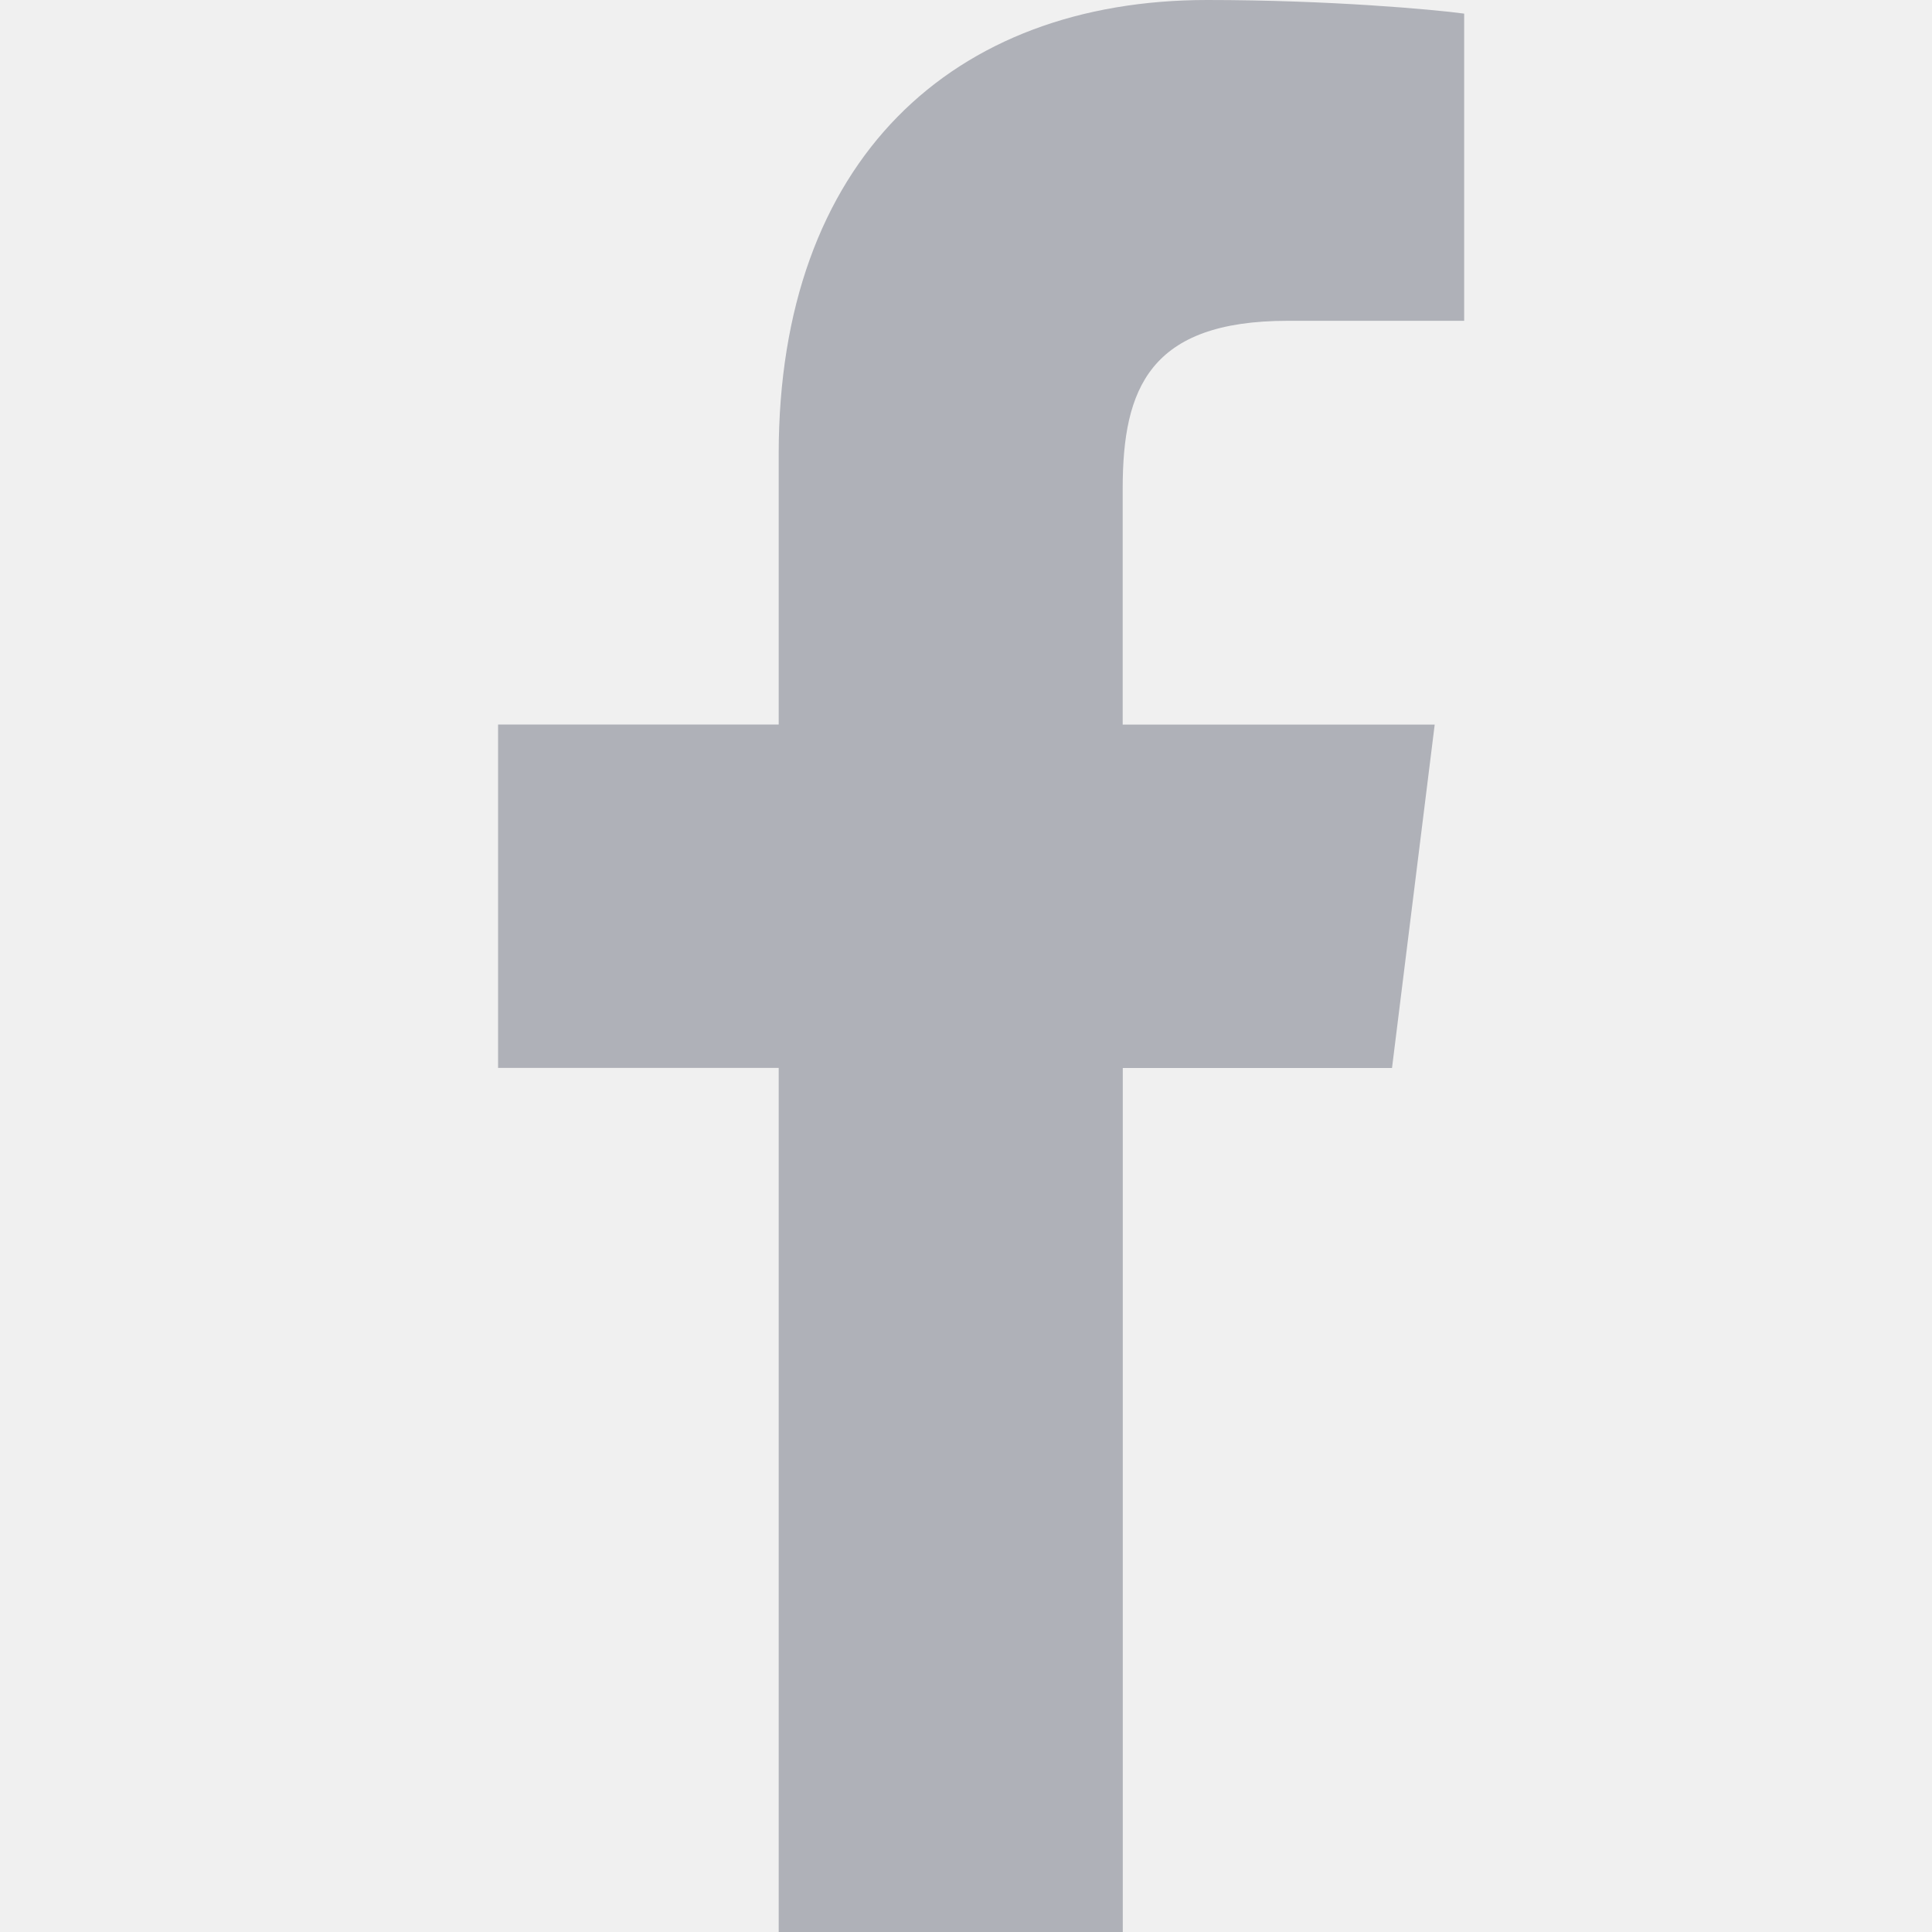
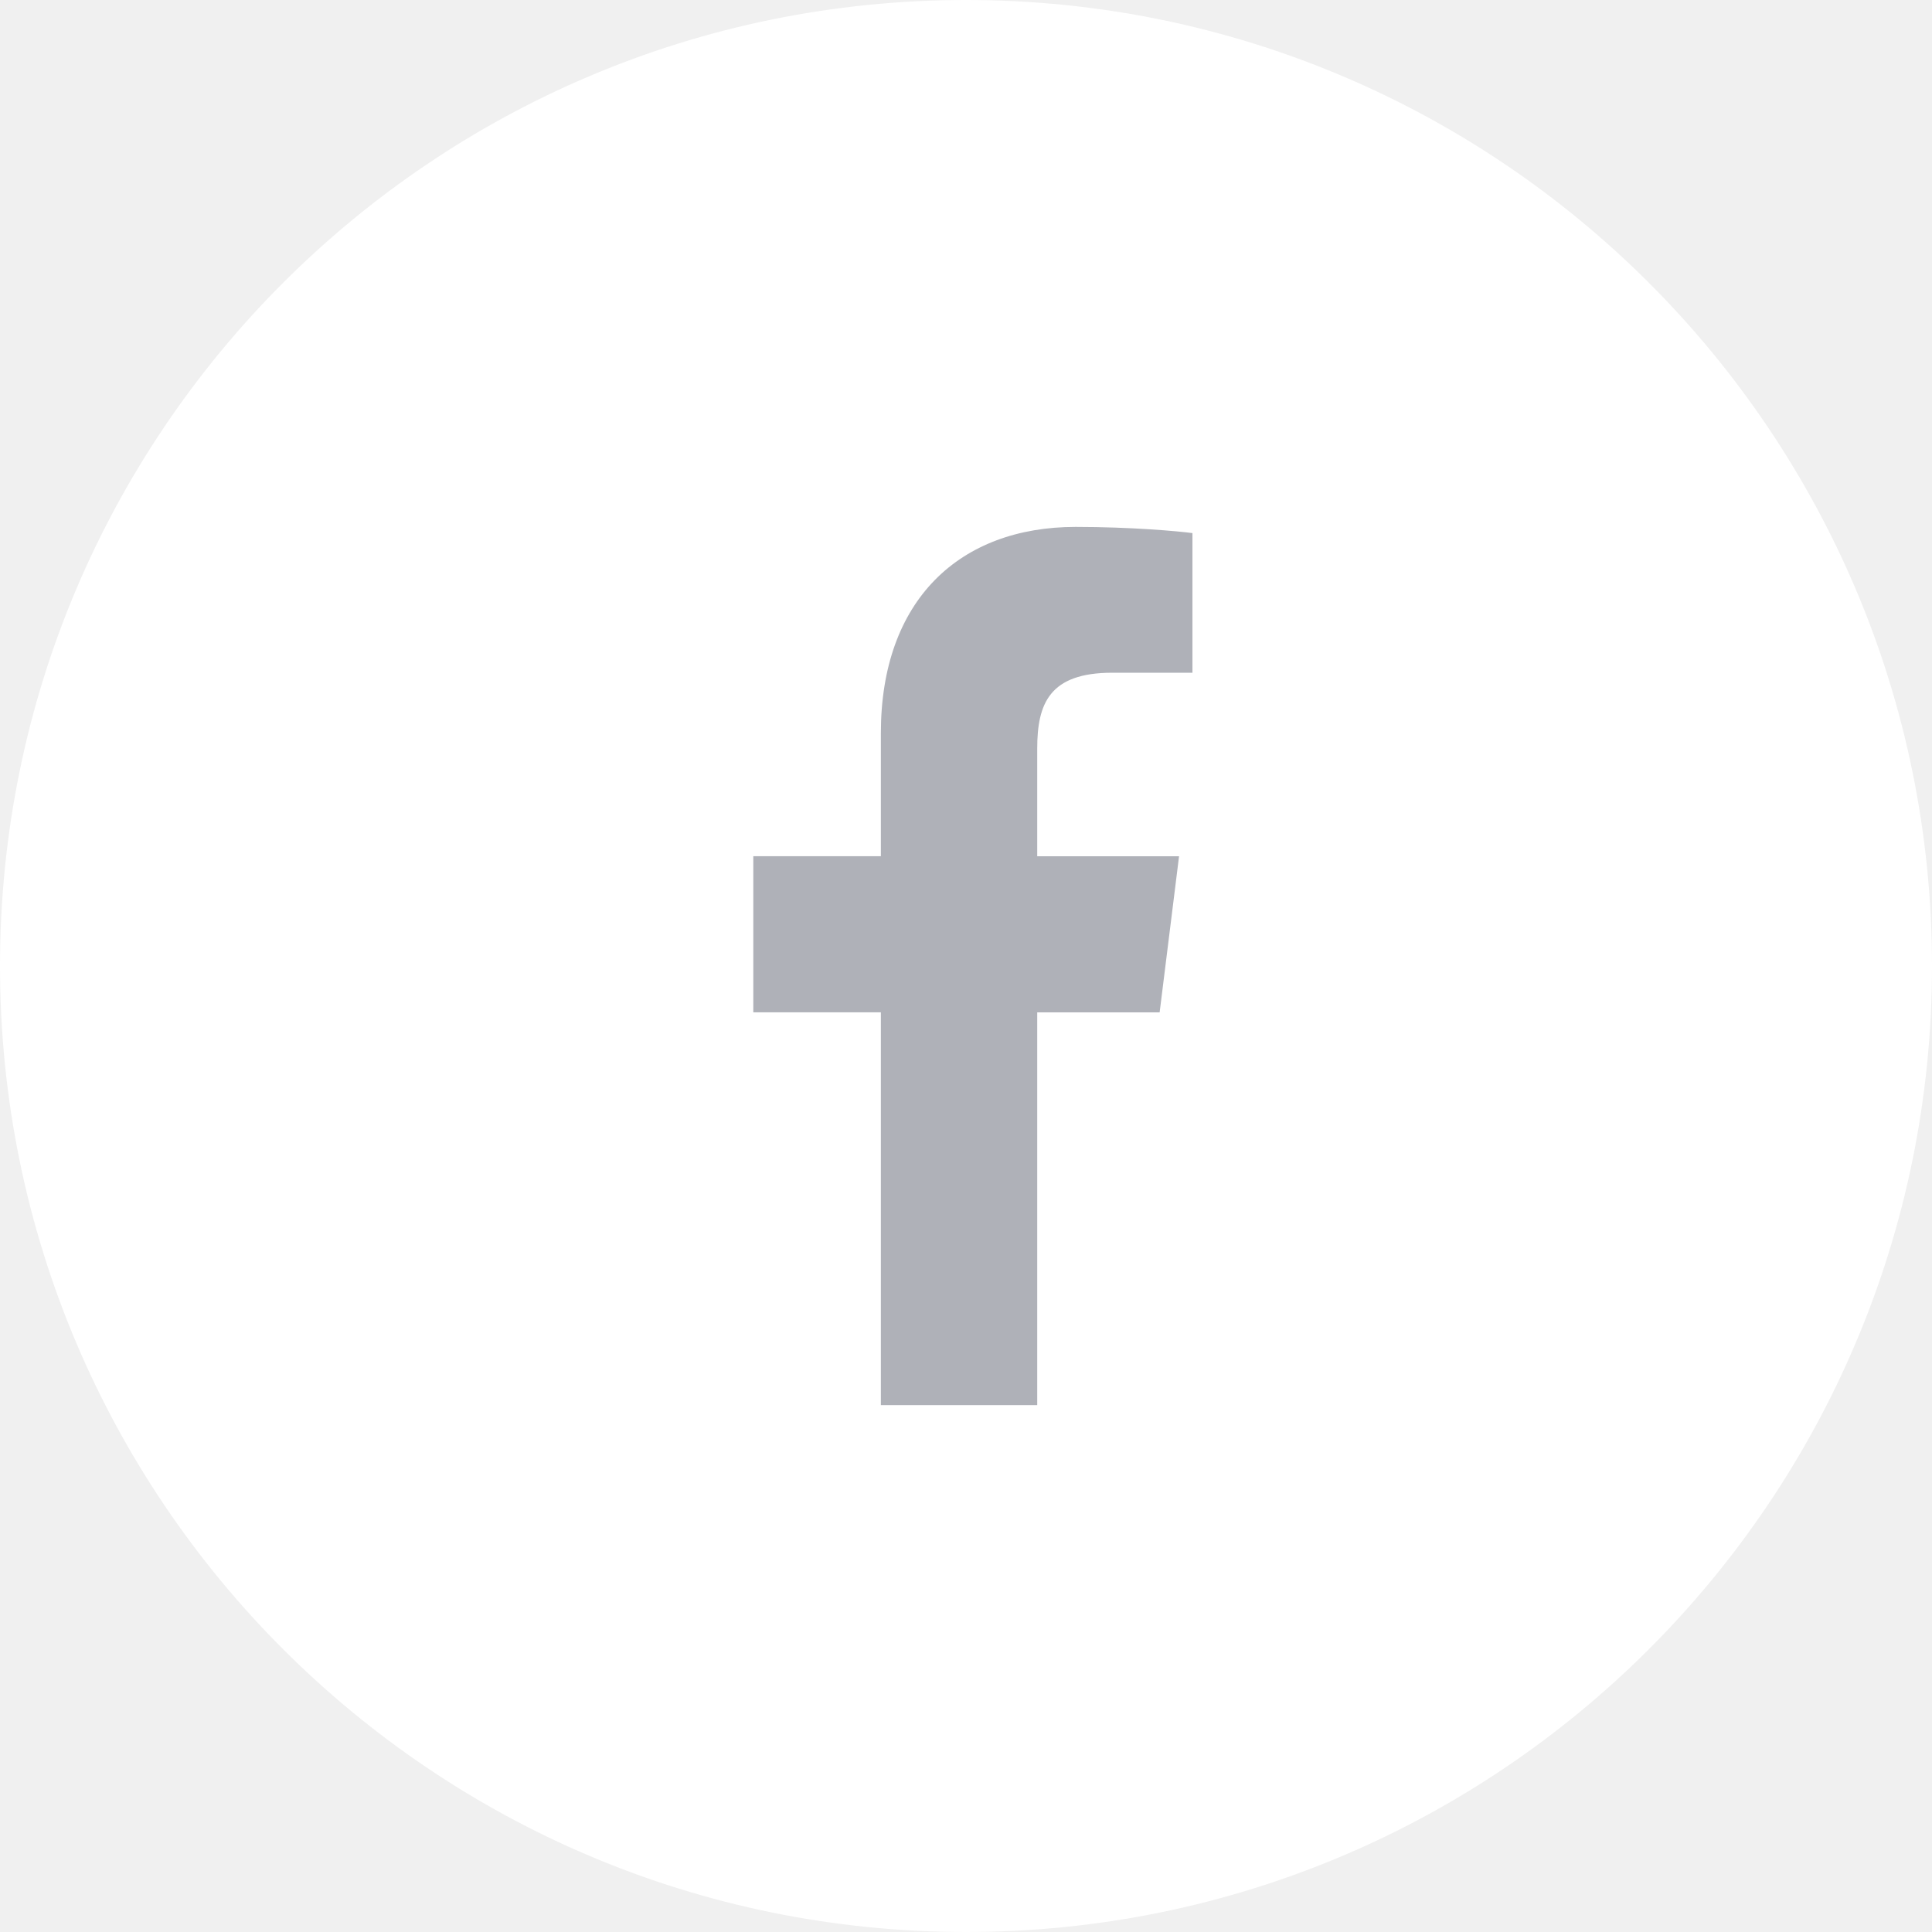
- <svg xmlns="http://www.w3.org/2000/svg" width="20" height="20" viewBox="0 0 20 20" fill="none">
-   <g clip-path="url(#clip0_1_738)">
-     <path d="M13.331 3.321H15.157V0.141C14.842 0.098 13.758 0 12.497 0C9.864 0 8.061 1.656 8.061 4.699V7.5H5.156V11.055H8.061V20H11.623V11.056H14.41L14.852 7.501H11.622V5.052C11.623 4.024 11.899 3.321 13.331 3.321Z" fill="#AFB1B8" />
+ <svg xmlns="http://www.w3.org/2000/svg" width="44" height="44" viewBox="0 0 44 44" fill="none">
+   <path d="M44 22C44 28.075 41.538 33.575 37.556 37.556C33.575 41.538 28.075 44 22 44C15.925 44 10.425 41.538 6.444 37.556C2.462 33.575 0 28.075 0 22C0 15.925 2.462 10.425 6.444 6.444C10.425 2.462 15.925 -6.10352e-05 22 -6.10352e-05C28.075 -6.10352e-05 33.575 2.462 37.556 6.444C41.538 10.425 44 15.925 44 22Z" fill="white" />
+   <g clip-path="url(#clip0_1_680)">
+     <path d="M25.331 15.321H27.157V12.141C26.842 12.098 25.758 12 24.497 12C21.864 12 20.061 13.656 20.061 16.699V19.5H17.156V23.055H20.061V32H23.622V23.056H26.41L26.852 19.501H23.622V17.052C23.622 16.024 23.899 15.321 25.331 15.321V15.321Z" fill="#AFB1B8" />
  </g>
  <defs>
-     <clipPath id="clip0_1_738">
-       <rect width="20" height="20" fill="white" />
+     <clipPath id="clip0_1_680">
+       <rect width="20" height="20" fill="white" transform="translate(12 12)" />
    </clipPath>
  </defs>
</svg>
